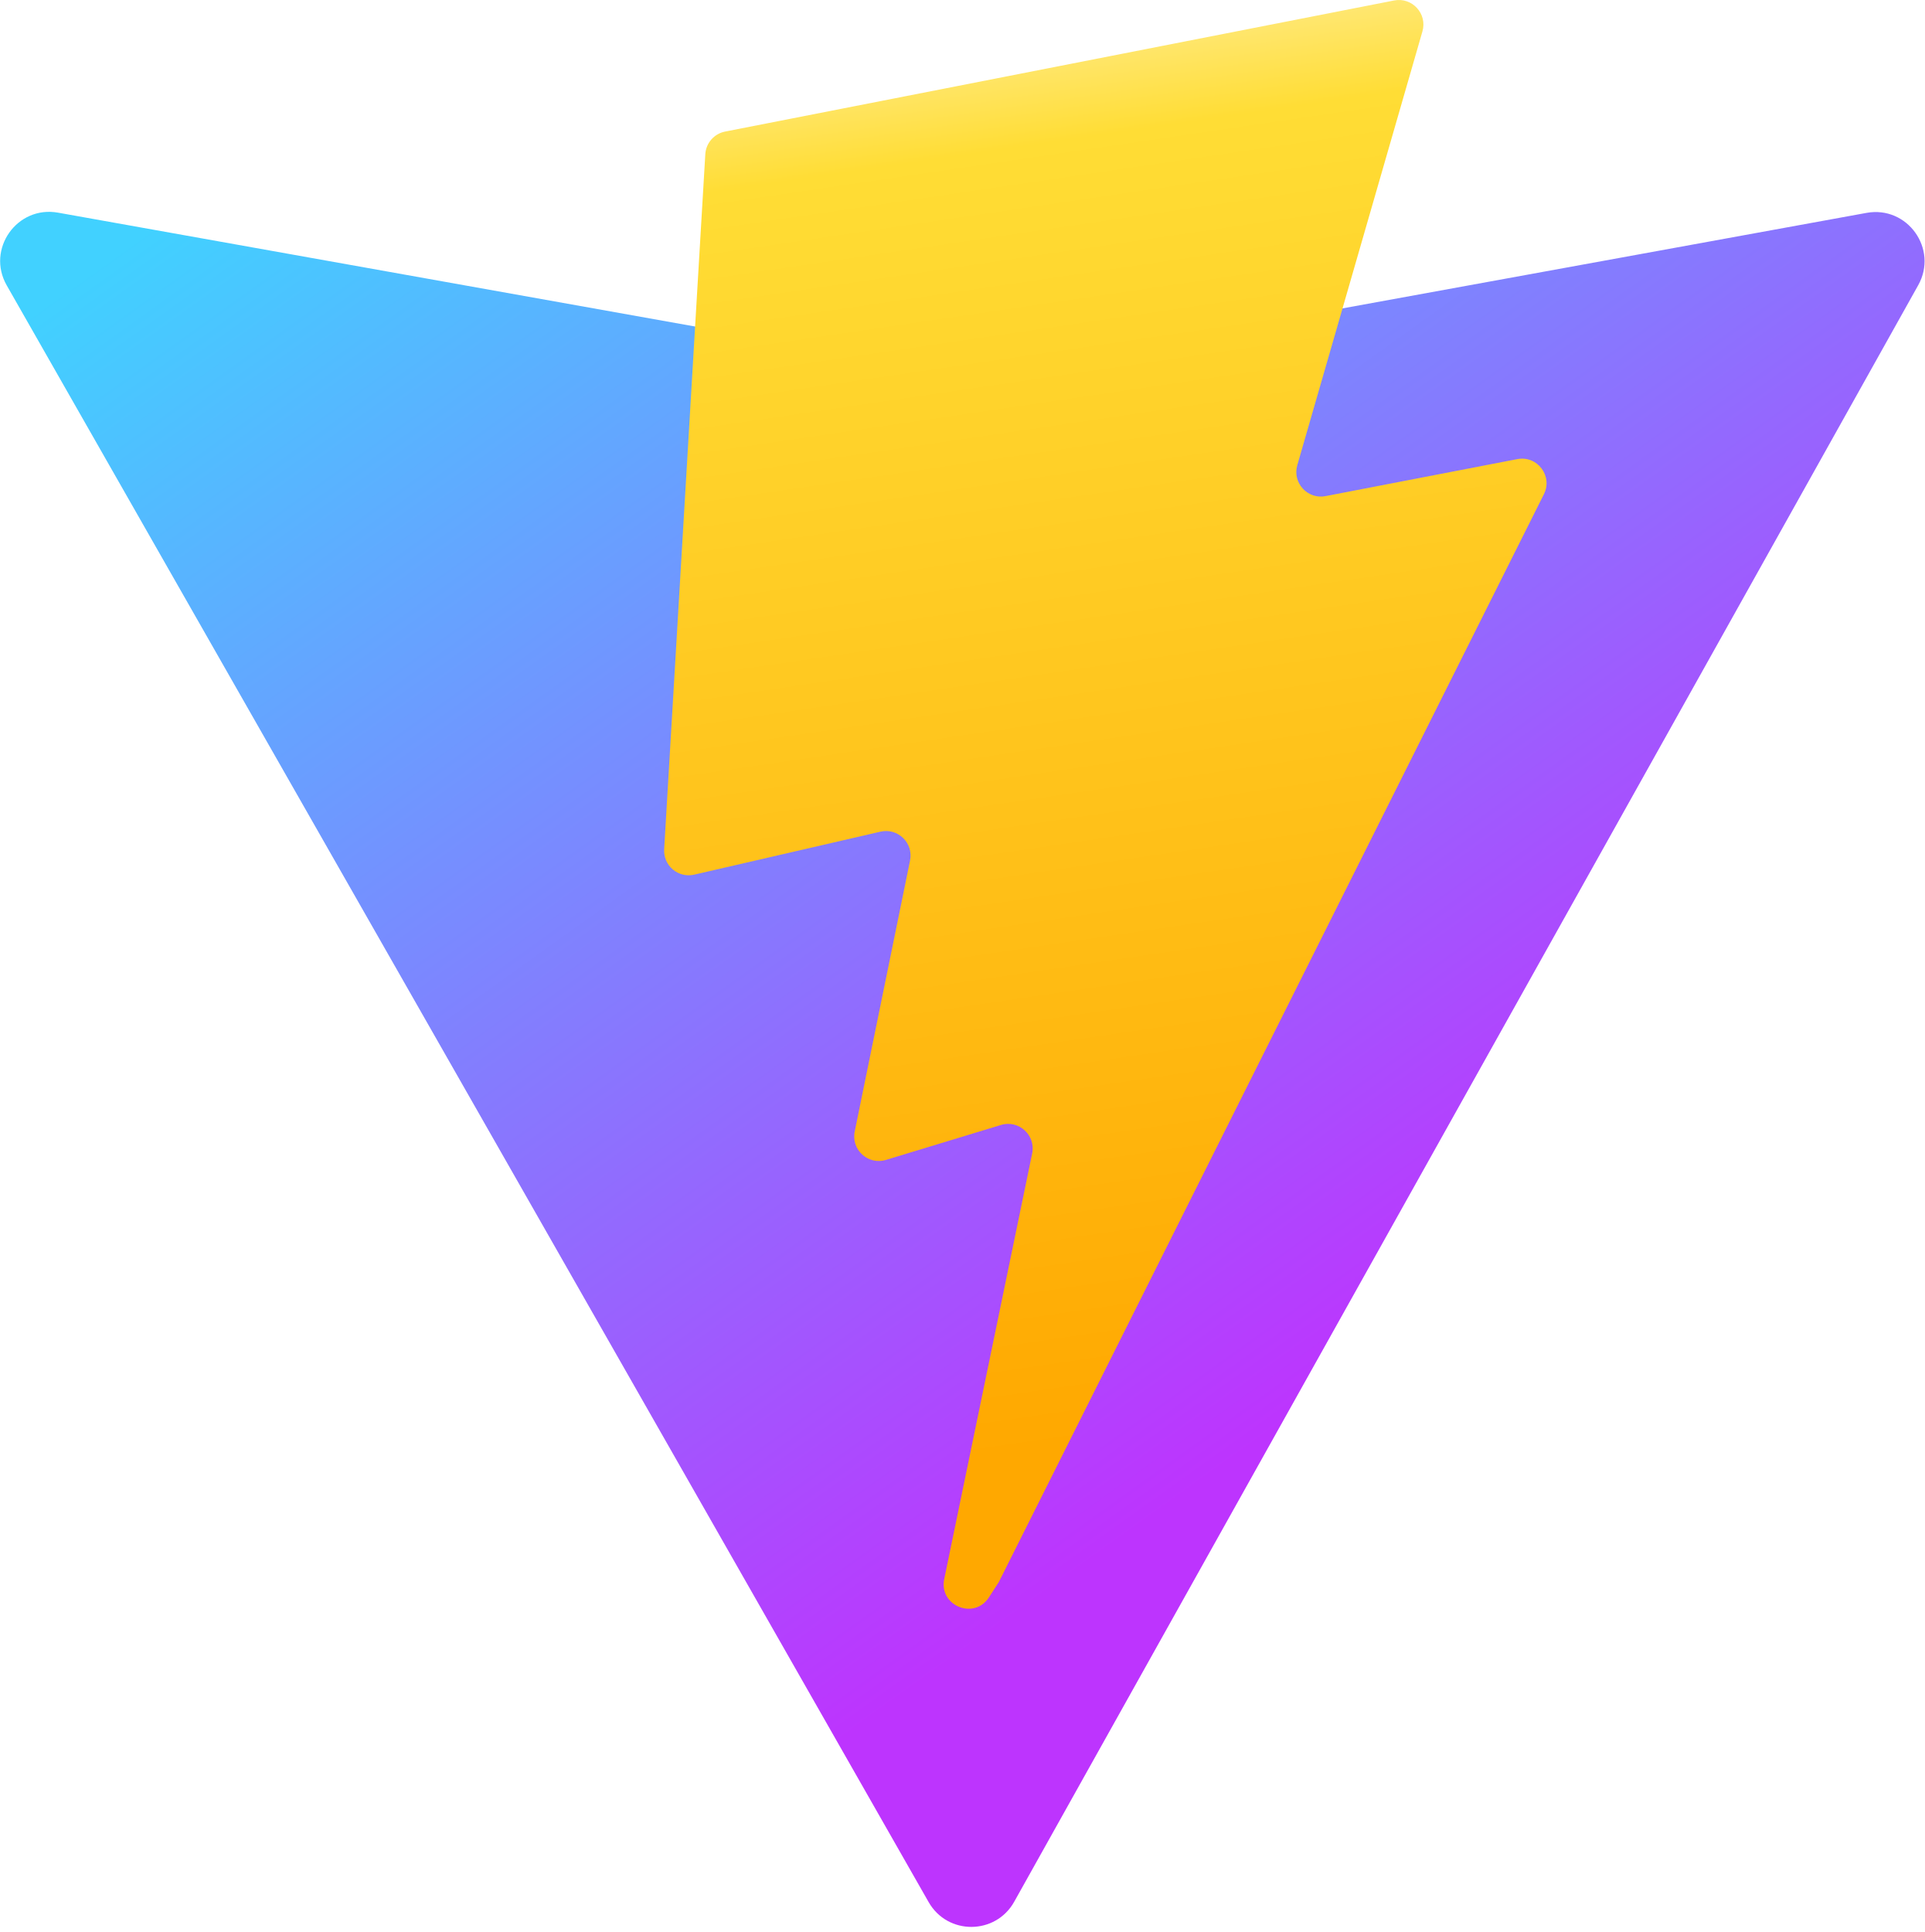
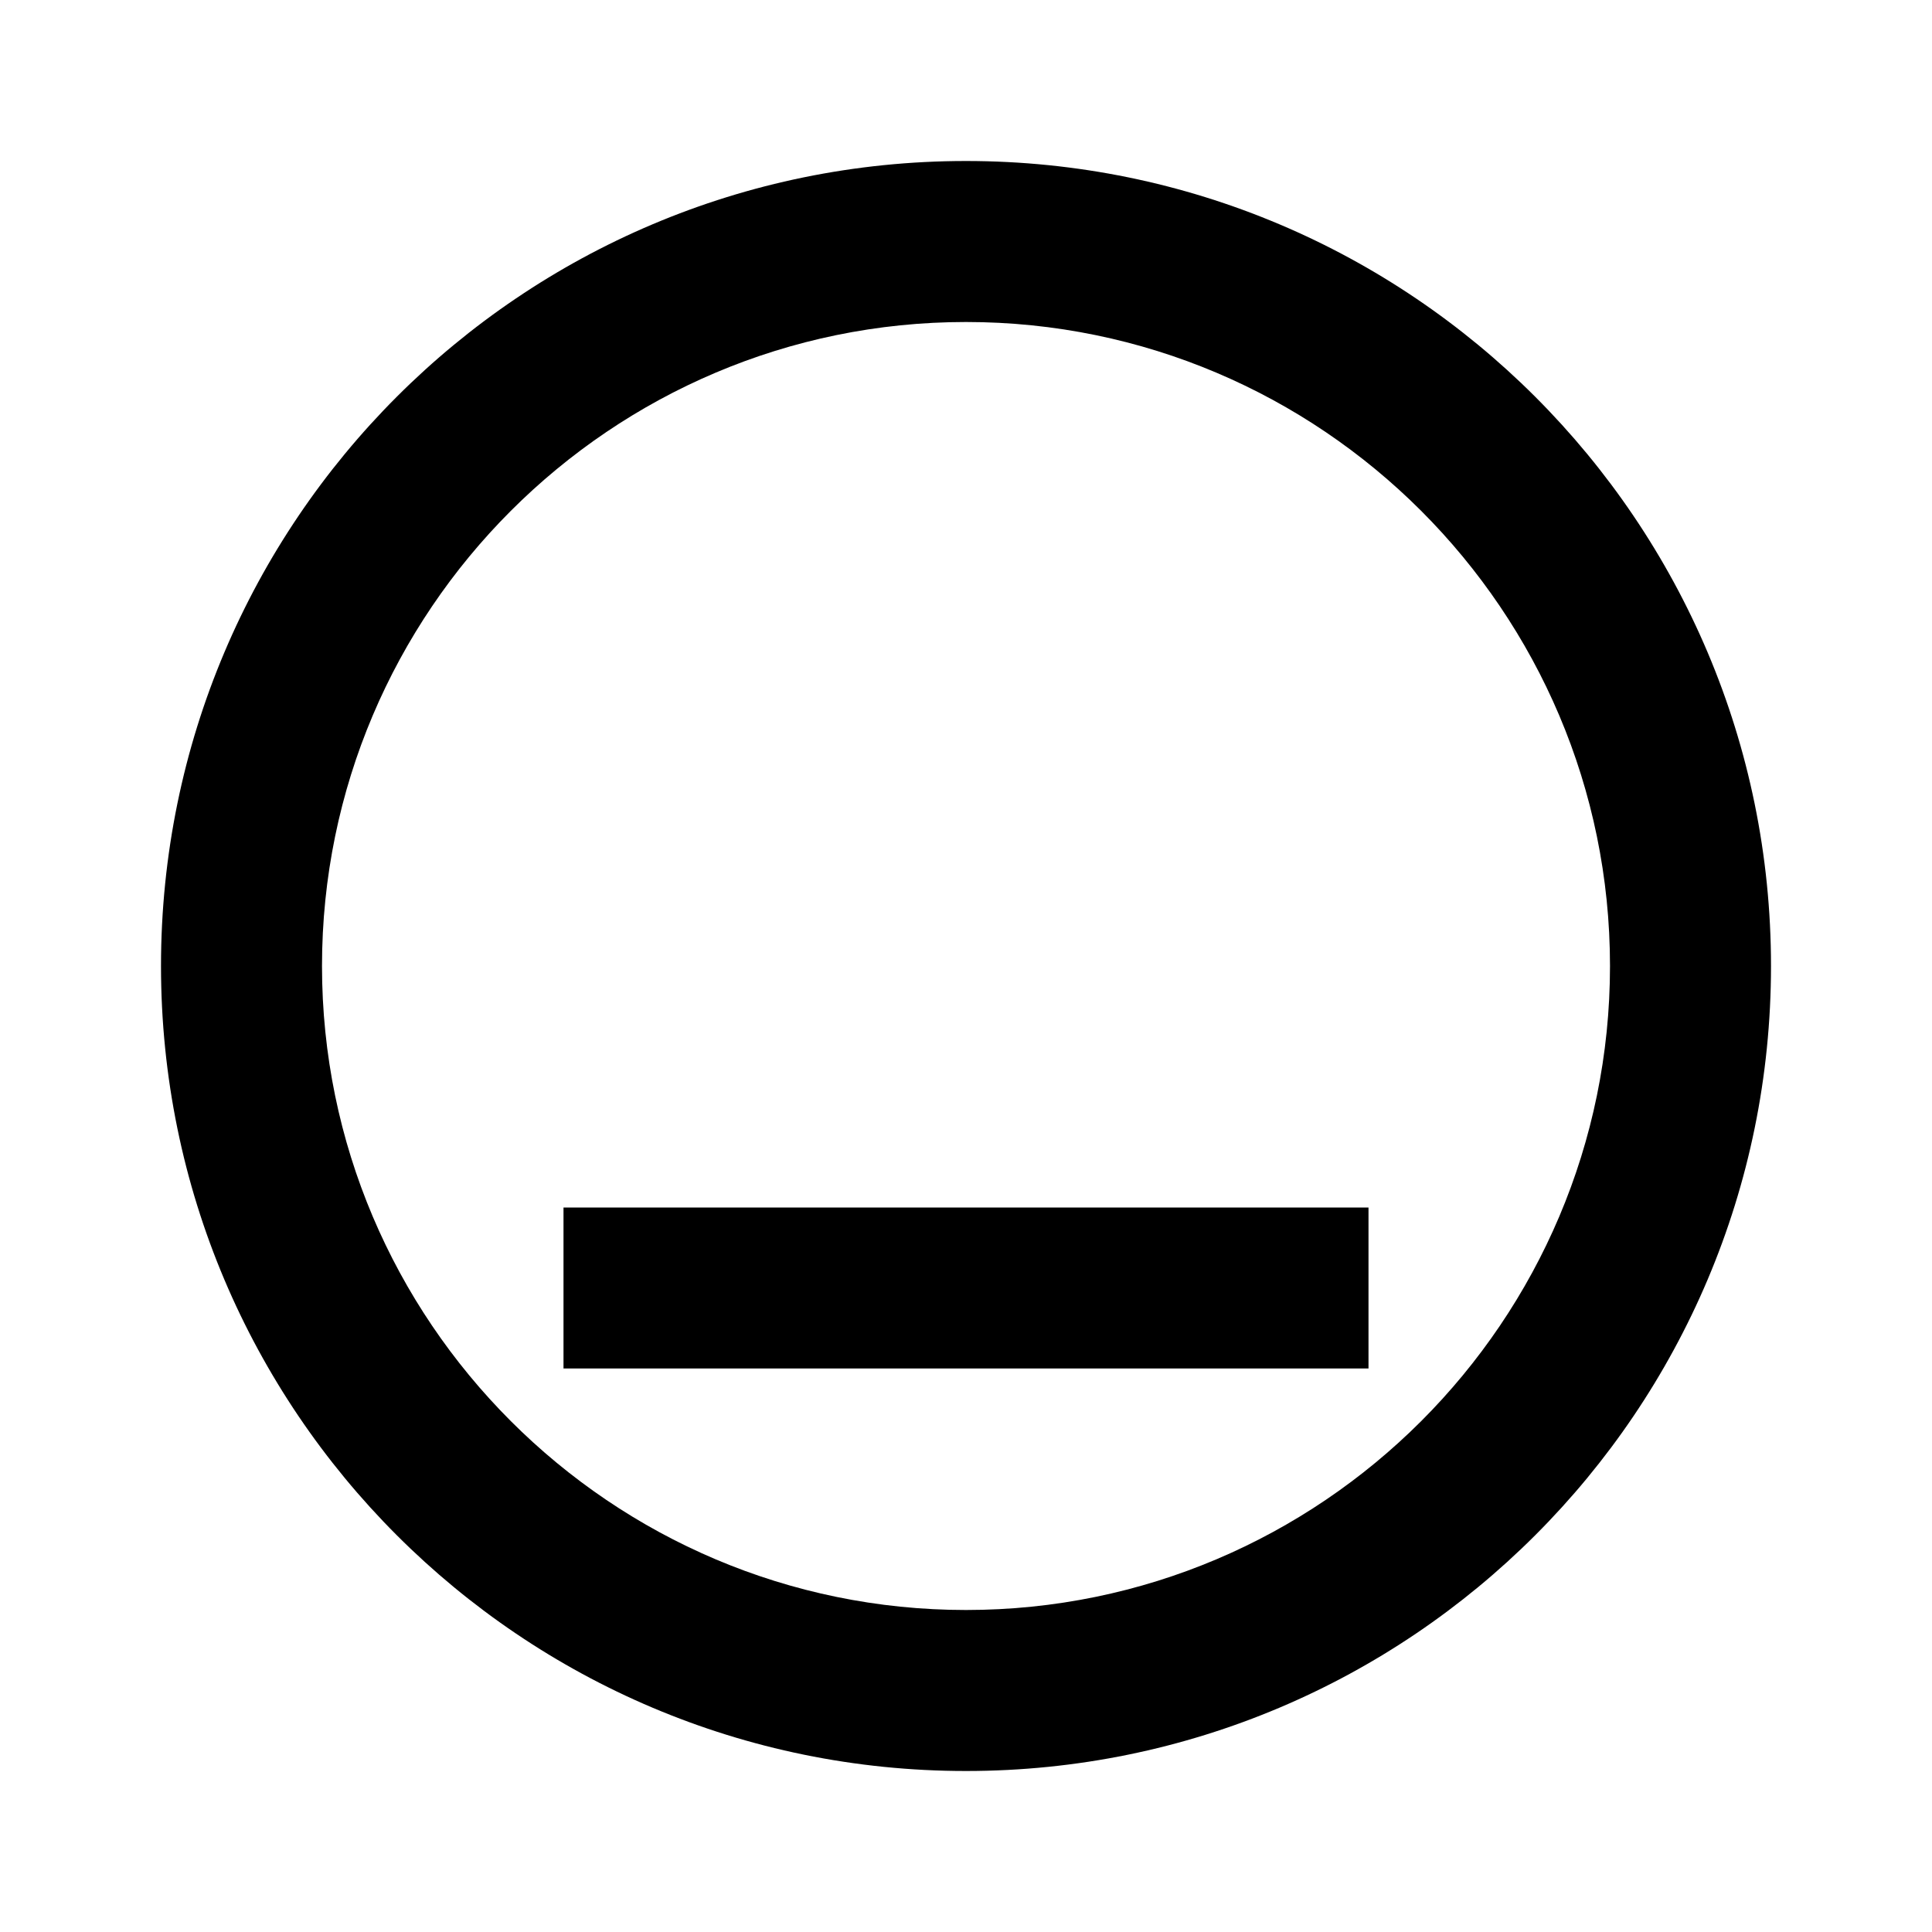
- <svg xmlns="http://www.w3.org/2000/svg" aria-hidden="true" role="img" class="iconify iconify--logos" width="31.88" height="32" preserveAspectRatio="xMidYMid meet" viewBox="0 0 256 257">
-   <defs>
-     <linearGradient id="IconifyId1813088fe1fbc01fb466" x1="-.828%" x2="57.636%" y1="7.652%" y2="78.411%">
-       <stop offset="0%" stop-color="#41D1FF" />
-       <stop offset="100%" stop-color="#BD34FE" />
-     </linearGradient>
-     <linearGradient id="IconifyId1813088fe1fbc01fb467" x1="43.376%" x2="50.316%" y1="2.242%" y2="89.03%">
-       <stop offset="0%" stop-color="#FFEA83" />
-       <stop offset="8.333%" stop-color="#FFDD35" />
-       <stop offset="100%" stop-color="#FFA800" />
-     </linearGradient>
-   </defs>
-   <path fill="url(#IconifyId1813088fe1fbc01fb466)" d="M255.153 37.938L134.897 252.976c-2.483 4.44-8.862 4.466-11.382.048L.875 37.958c-2.746-4.814 1.371-10.646 6.827-9.67l120.385 21.517a6.537 6.537 0 0 0 2.322-.004l117.867-21.483c5.438-.991 9.574 4.796 6.877 9.62Z" />
-   <path fill="url(#IconifyId1813088fe1fbc01fb467)" d="M185.432.063L96.44 17.501a3.268 3.268 0 0 0-2.634 3.014l-5.474 92.456a3.268 3.268 0 0 0 3.997 3.378l24.777-5.718c2.318-.535 4.413 1.507 3.936 3.838l-7.361 36.047c-.495 2.426 1.782 4.5 4.151 3.78l15.304-4.649c2.372-.72 4.652 1.36 4.15 3.788l-11.698 56.621c-.732 3.542 3.979 5.473 5.943 2.437l1.313-2.028l72.516-144.72c1.215-2.423-.88-5.186-3.54-4.672l-25.505 4.922c-2.396.462-4.435-1.77-3.759-4.114l16.646-57.705c.677-2.35-1.37-4.583-3.769-4.113Z" />
+ <svg xmlns="http://www.w3.org/2000/svg" viewBox="0 0 24 24" width="24" height="24">
+   <path d="M12 2C6.477 2 2 6.477 2 12s4.477 10 10 10 10-4.477 10-10S17.523 2 12 2zm0 18c-4.41 0-8-3.589-8-8s3.589-8 8-8 8 3.589 8 8-3.589 8-8 8zm-5-5h10v2H7zm5 0h4v2h-4z" />
</svg>
